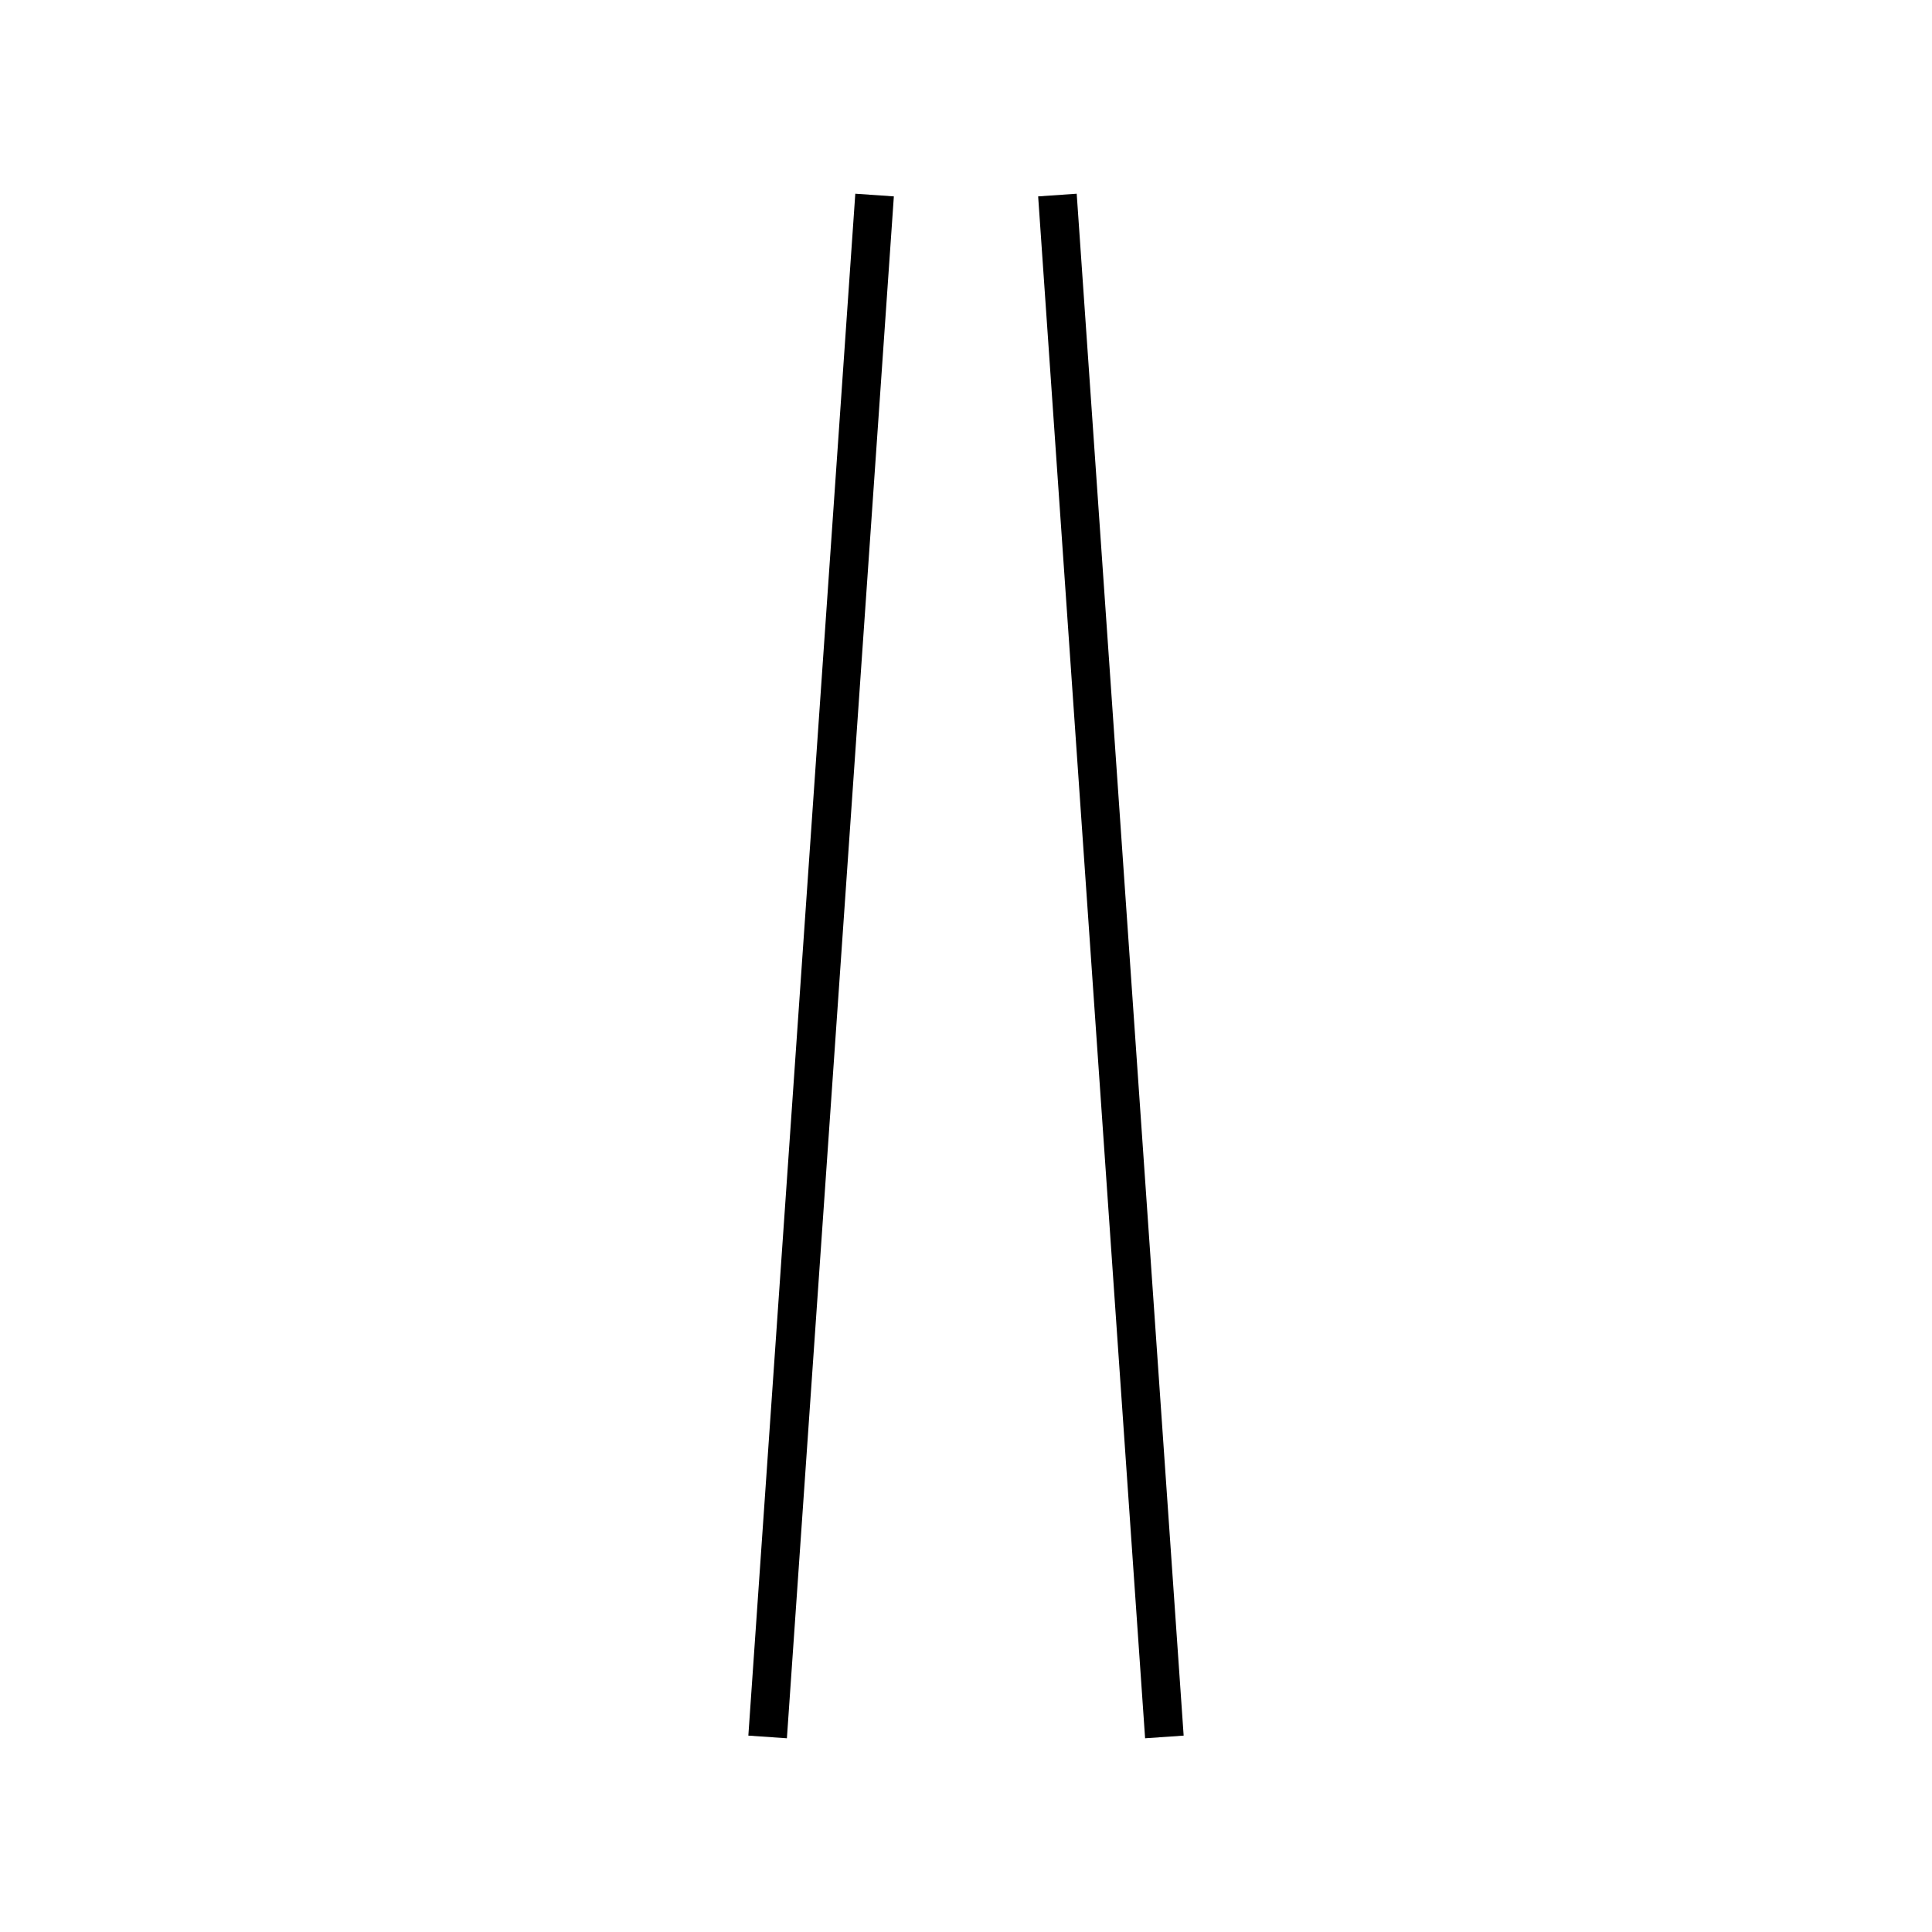
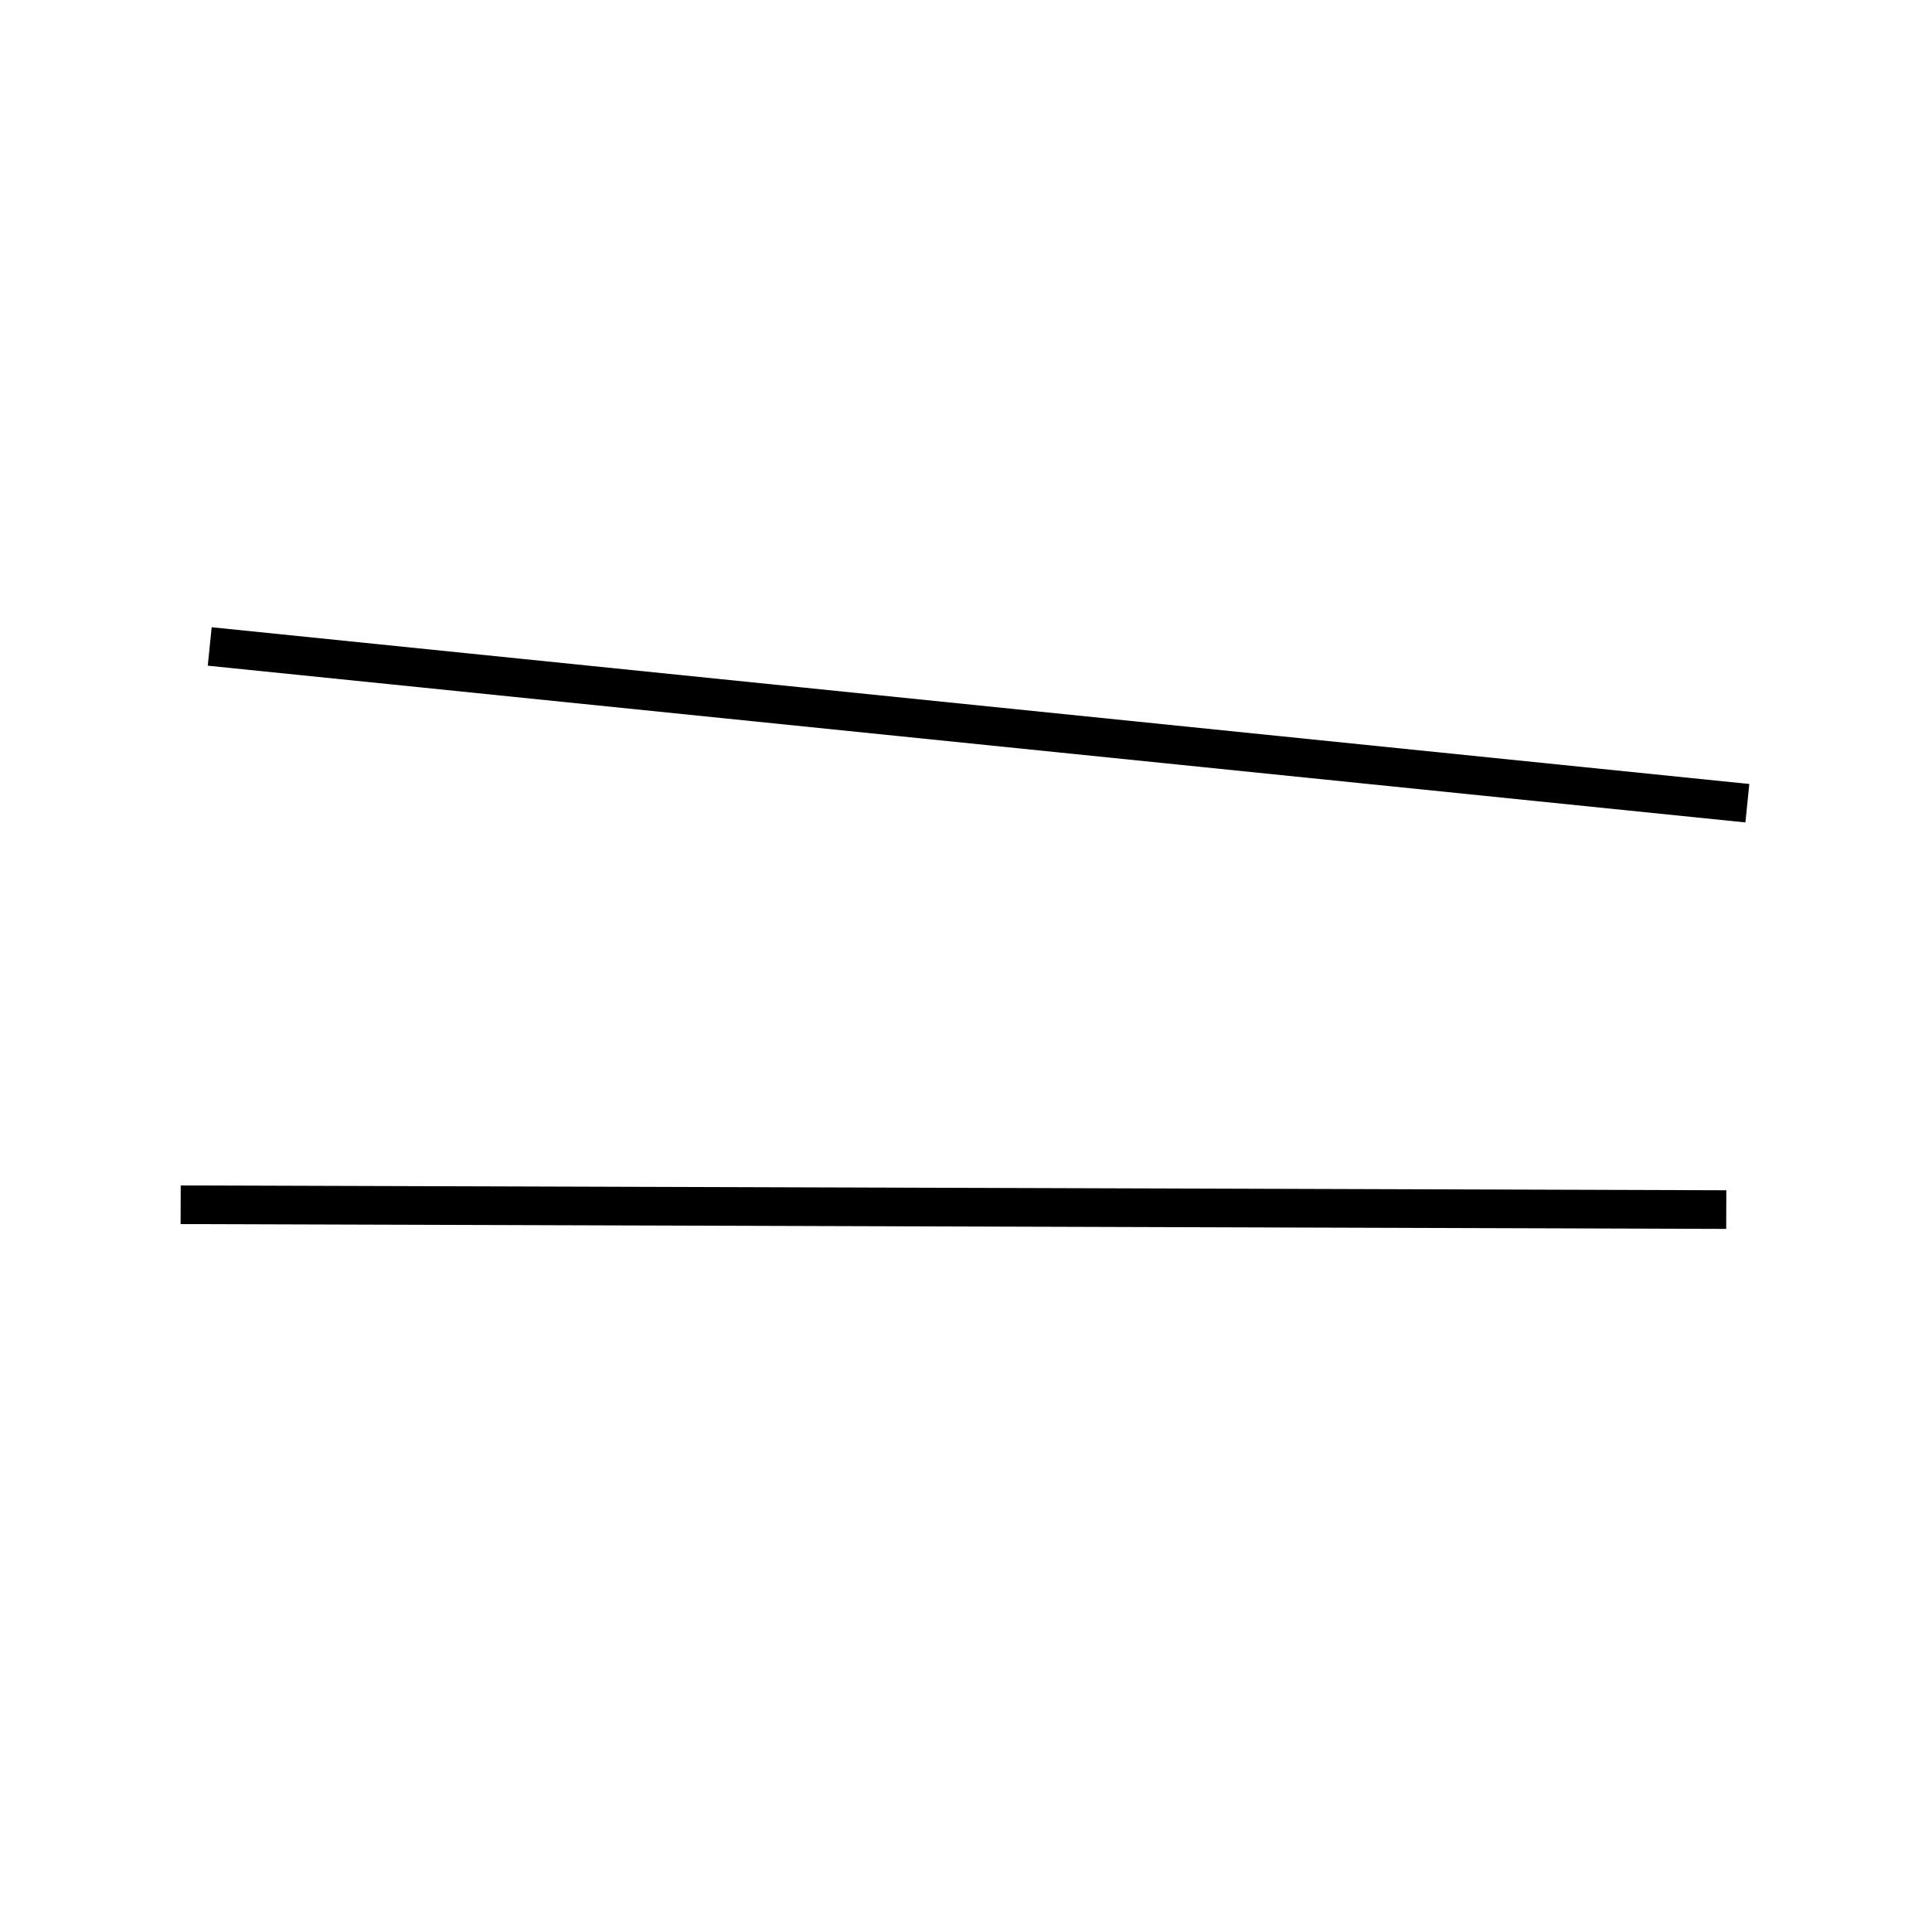
<svg xmlns="http://www.w3.org/2000/svg" height="100" width="100">
  <rect stroke-width="5" stroke="#ffffff" fill="#ffffff" height="100" width="100" y="0" x="0" />
-   <line x1="45.268" y1="10.096" x2="39.732" y2="89.904" stroke-width="2" stroke="black" />
-   <line x1="54.732" y1="10.096" x2="60.268" y2="89.904" stroke-width="2" stroke="black" />
+   <line x1="90.443" y1="41.574" x2="10.855" y2="33.461" stroke-width="2" stroke="black" />
+   <line x1="89.351" y1="62.608" x2="9.351" y2="62.358" stroke-width="2" stroke="black" />
</svg>
